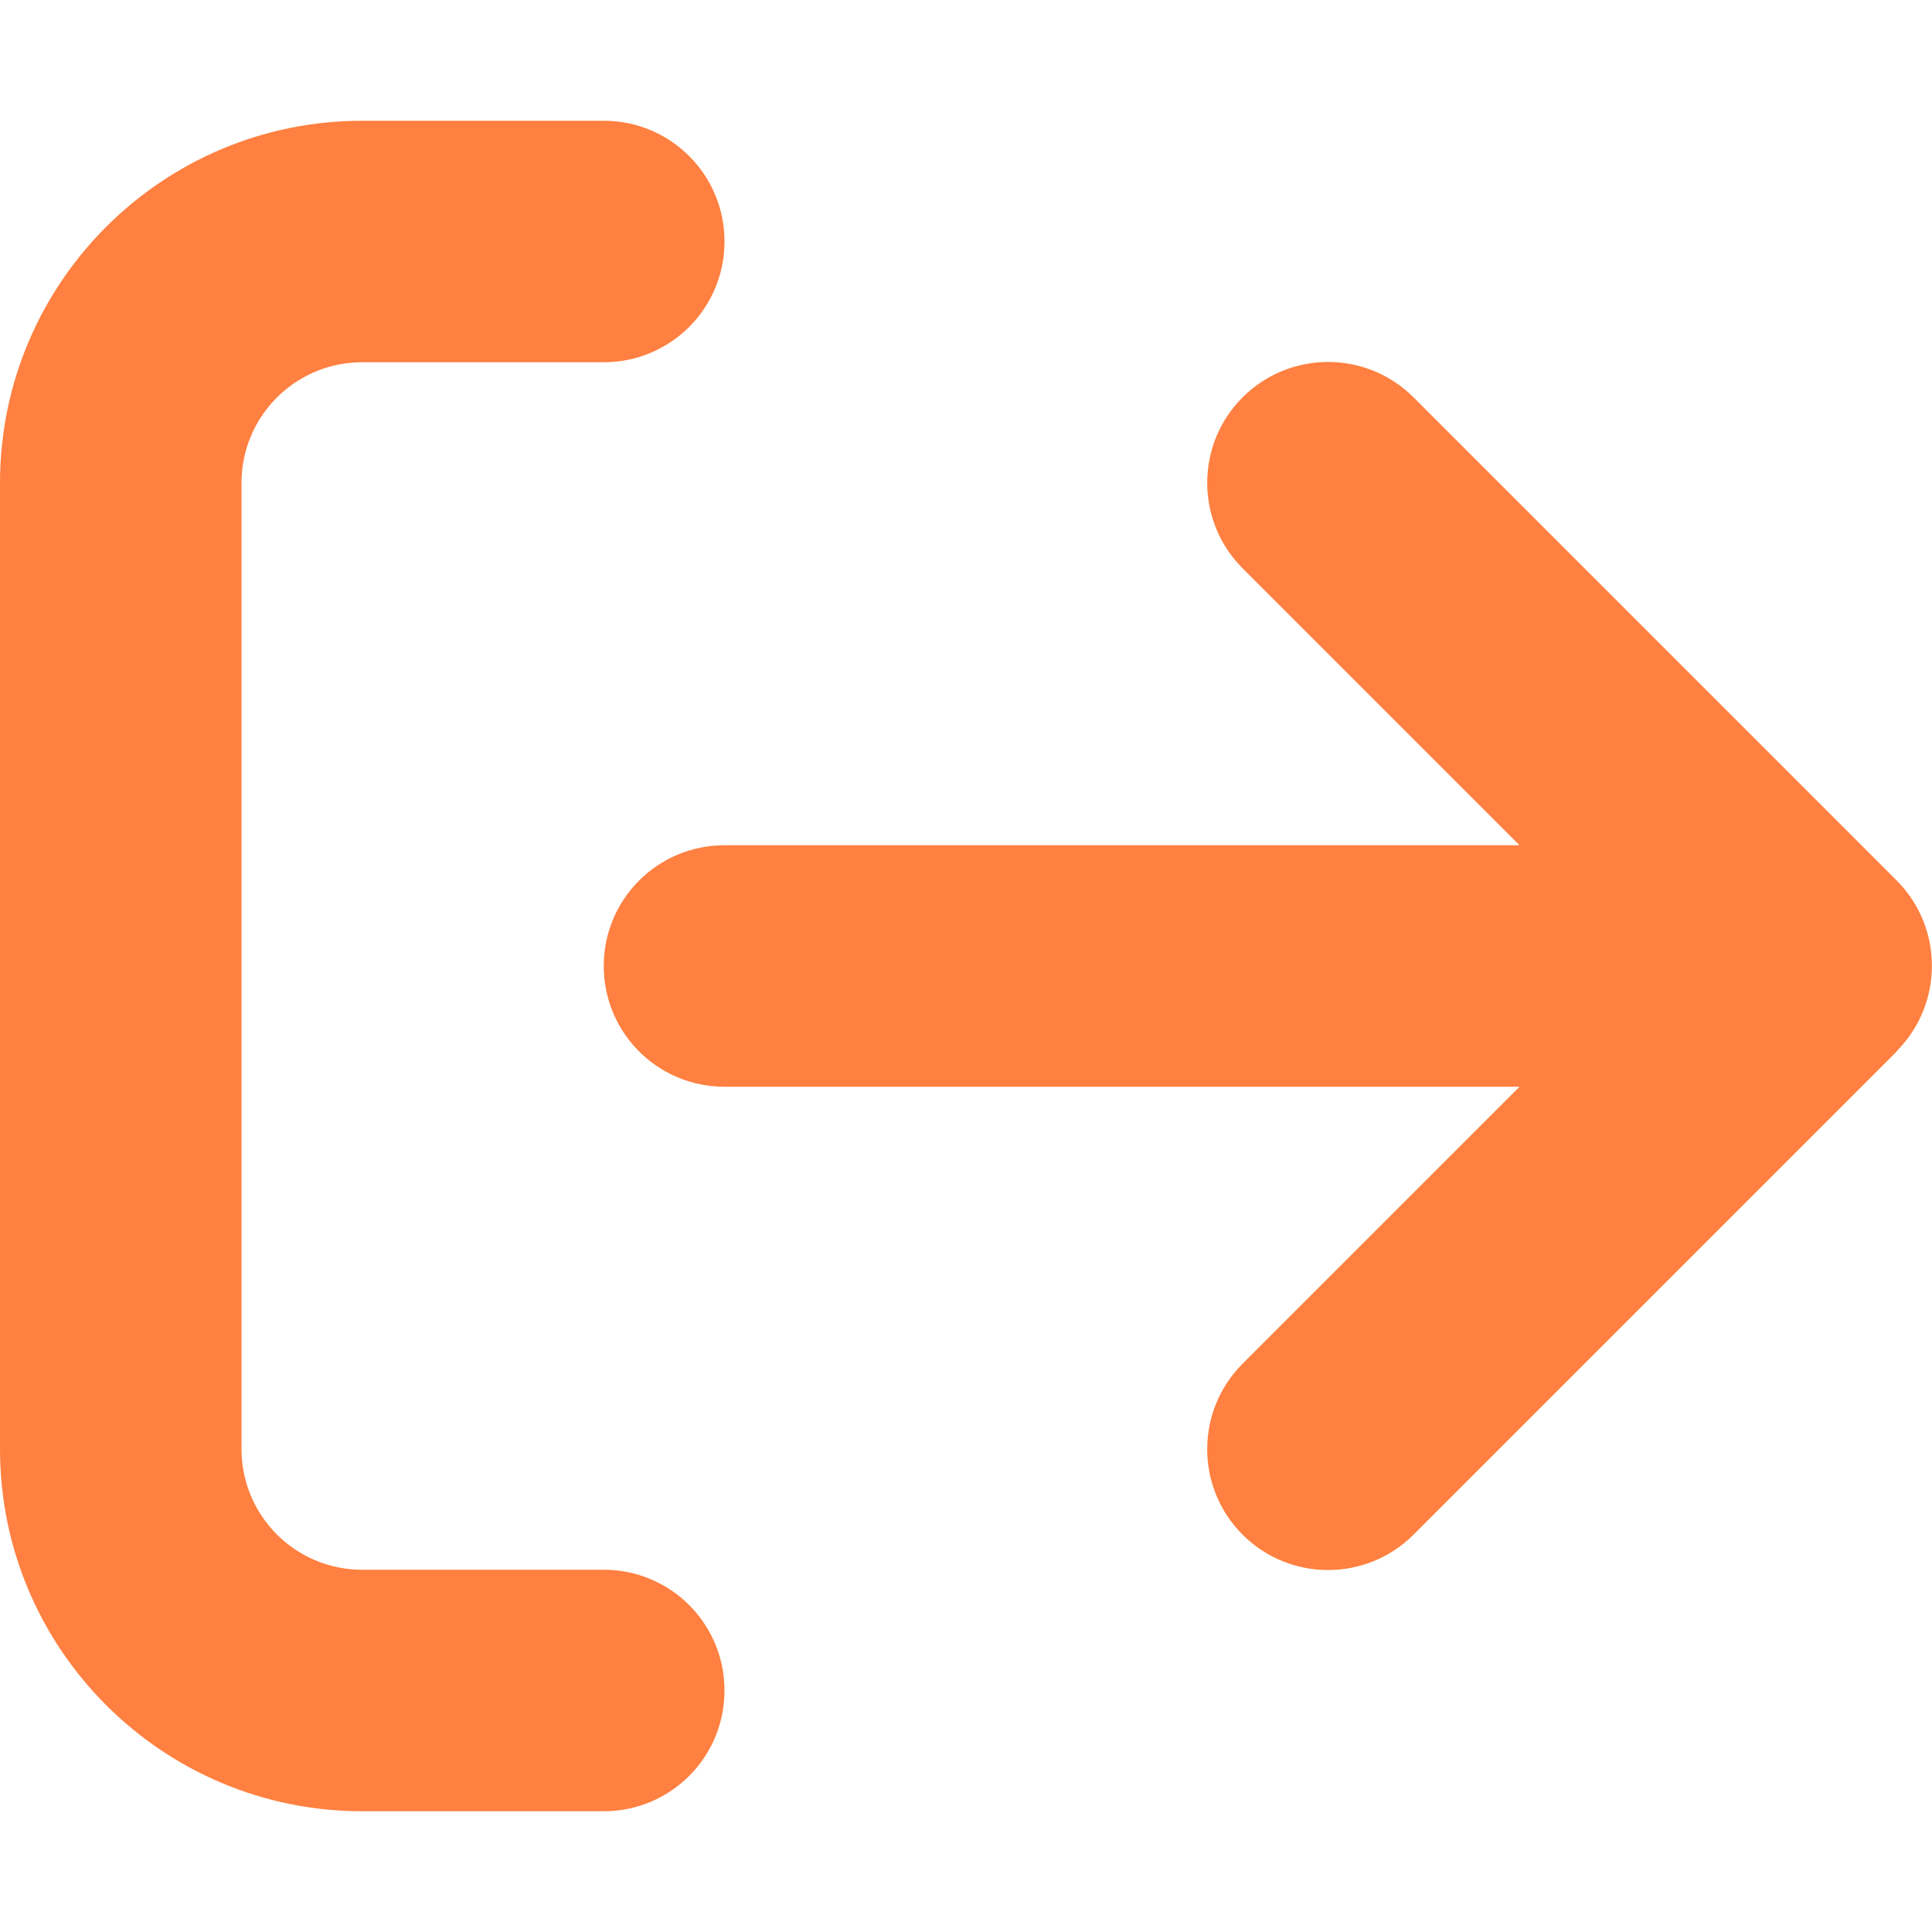
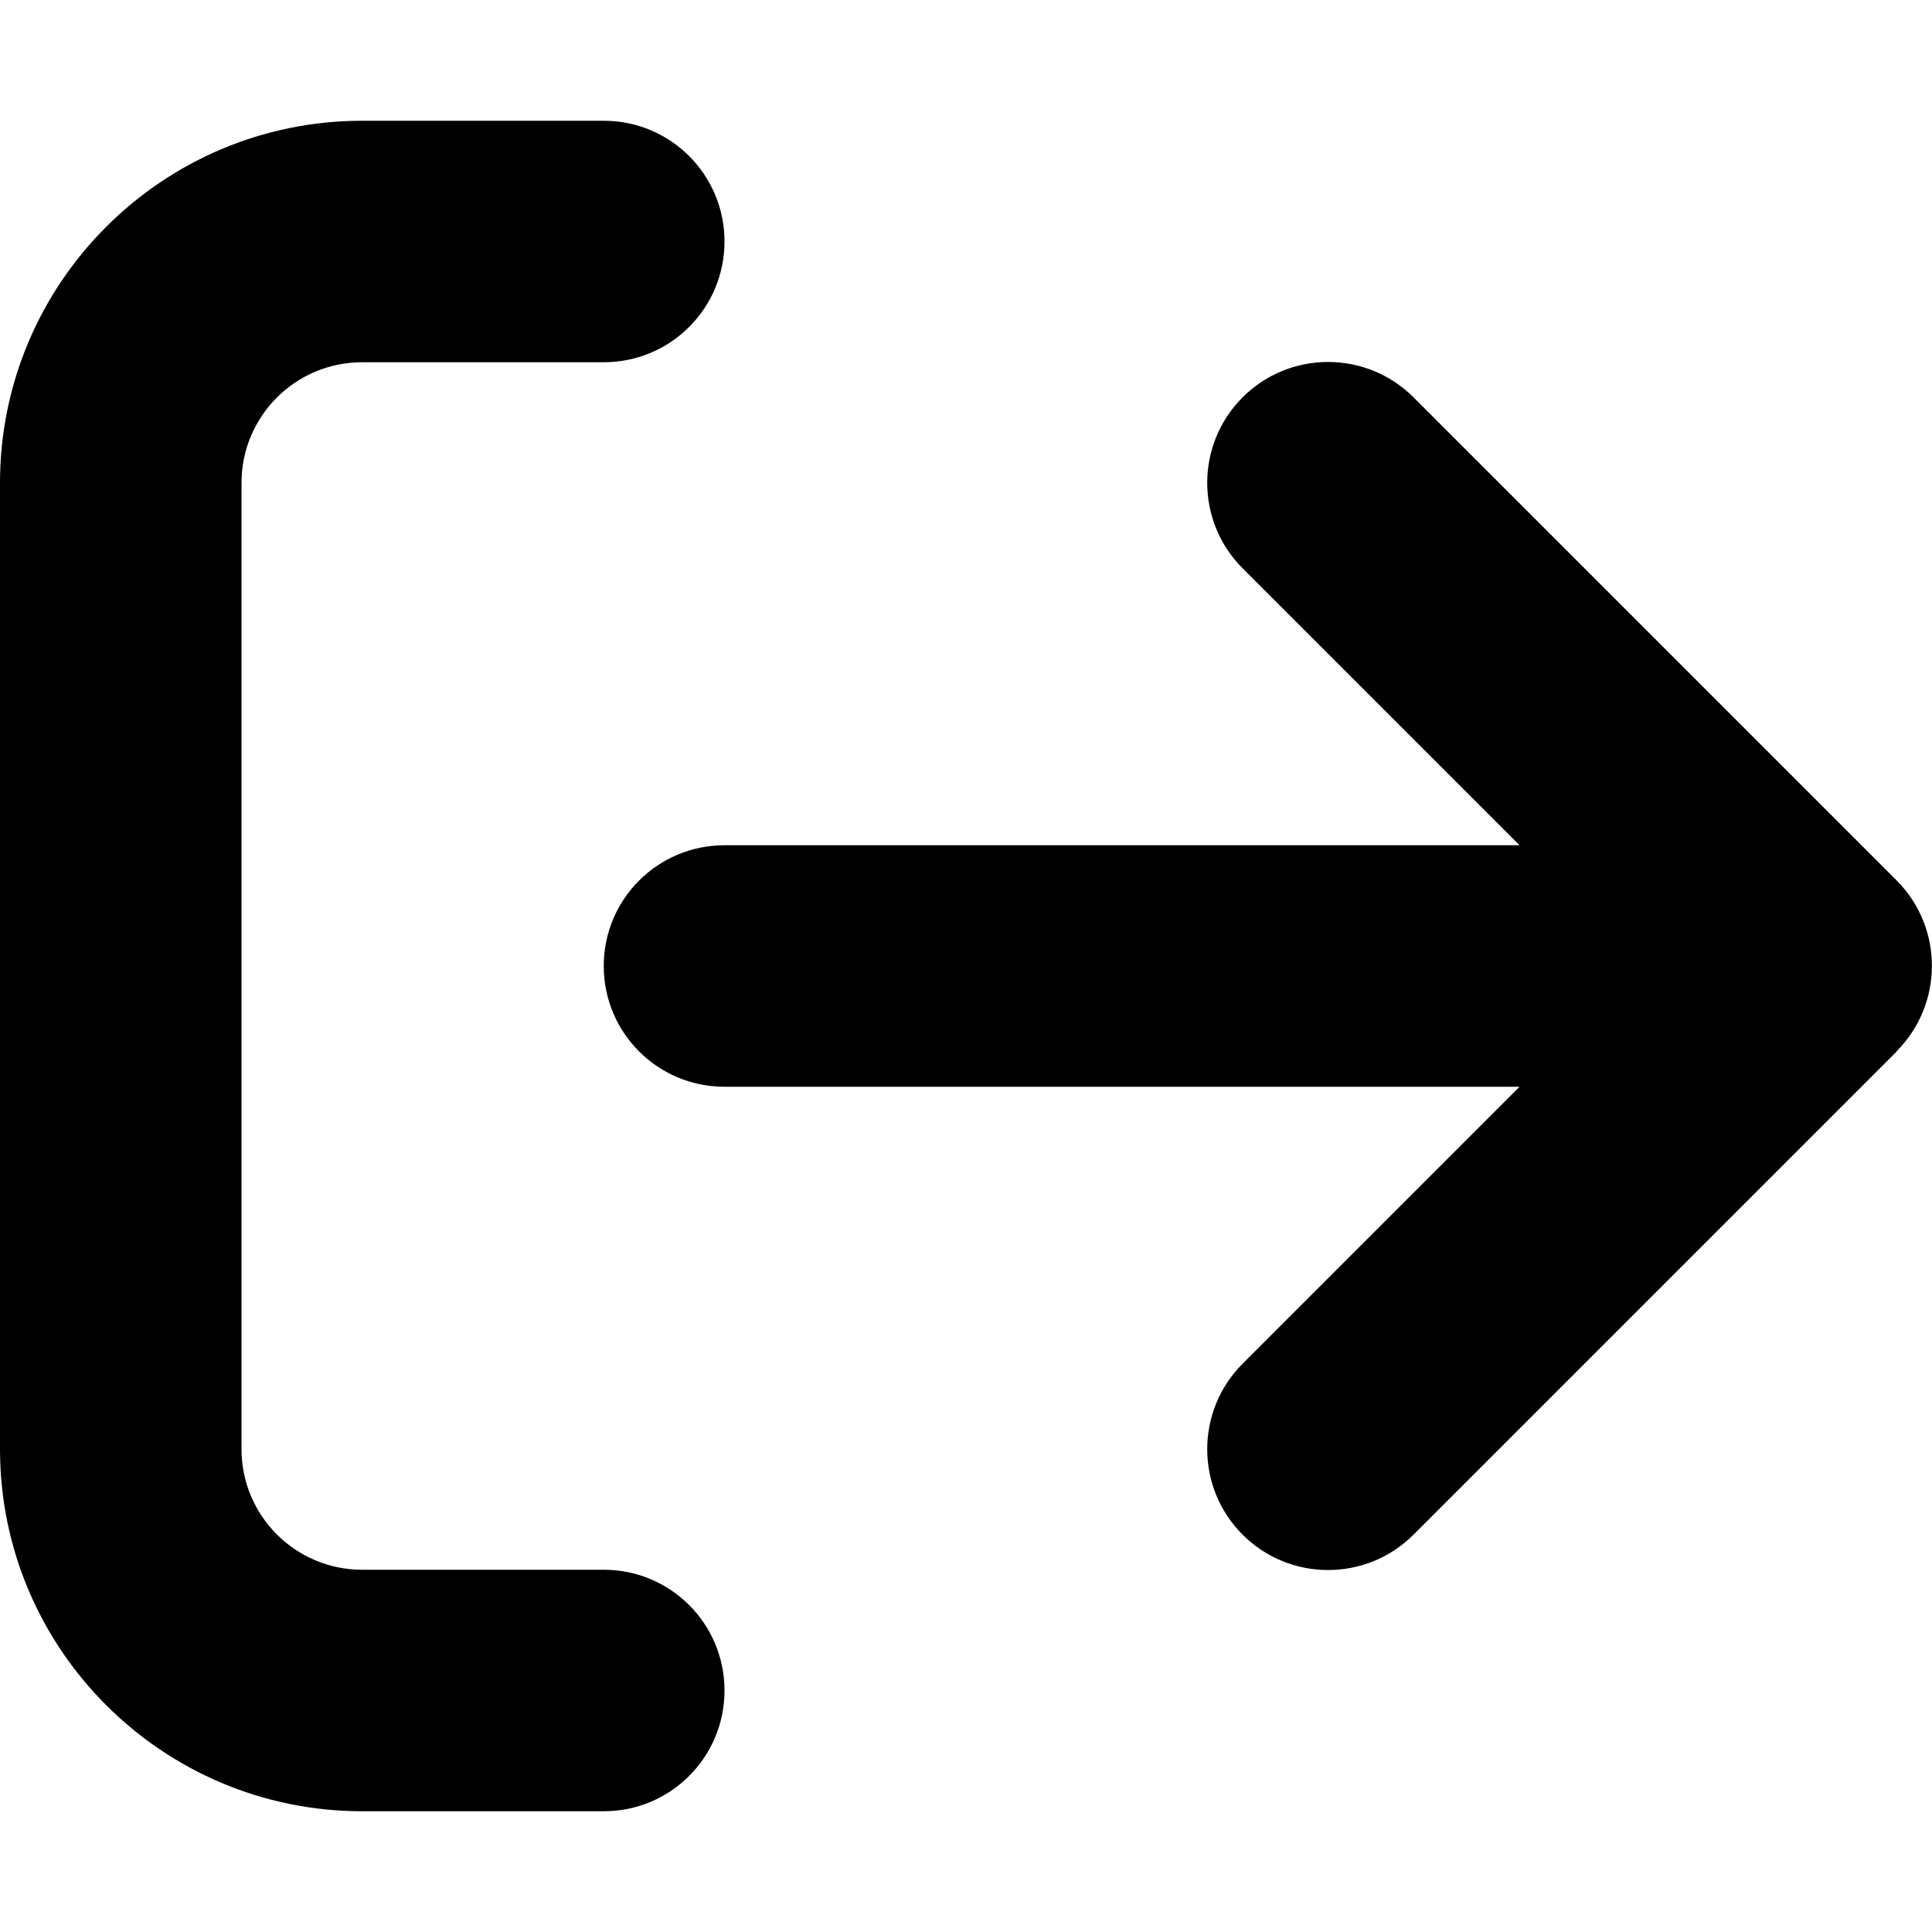
<svg xmlns="http://www.w3.org/2000/svg" width="50" height="50" viewBox="0 0 512 512">
-   <path fill="#ff8040" d="M502.6 278.6c12.5-12.5 12.5-32.8 0-45.3l-128-128c-12.5-12.5-32.8-12.5-45.3 0s-12.5 32.8 0 45.3L402.7 224 192 224c-17.7 0-32 14.3-32 32s14.3 32 32 32l210.7 0-73.4 73.4c-12.5 12.5-12.5 32.8 0 45.3s32.8 12.5 45.3 0l128-128zM160 96c17.7 0 32-14.3 32-32s-14.3-32-32-32L96 32C43 32 0 75 0 128L0 384c0 53 43 96 96 96l64 0c17.7 0 32-14.3 32-32s-14.3-32-32-32l-64 0c-17.7 0-32-14.3-32-32l0-256c0-17.7 14.3-32 32-32l64 0z" />
+   <path fill="#000000" d="M502.6 278.6c12.5-12.5 12.5-32.8 0-45.3l-128-128c-12.5-12.5-32.8-12.5-45.3 0s-12.5 32.8 0 45.3L402.7 224 192 224c-17.7 0-32 14.3-32 32s14.3 32 32 32l210.7 0-73.4 73.4c-12.5 12.5-12.5 32.8 0 45.3s32.8 12.5 45.3 0l128-128zM160 96c17.7 0 32-14.3 32-32s-14.3-32-32-32L96 32C43 32 0 75 0 128L0 384c0 53 43 96 96 96l64 0c17.7 0 32-14.3 32-32s-14.3-32-32-32l-64 0c-17.7 0-32-14.3-32-32l0-256c0-17.7 14.3-32 32-32l64 0z" />
</svg>
